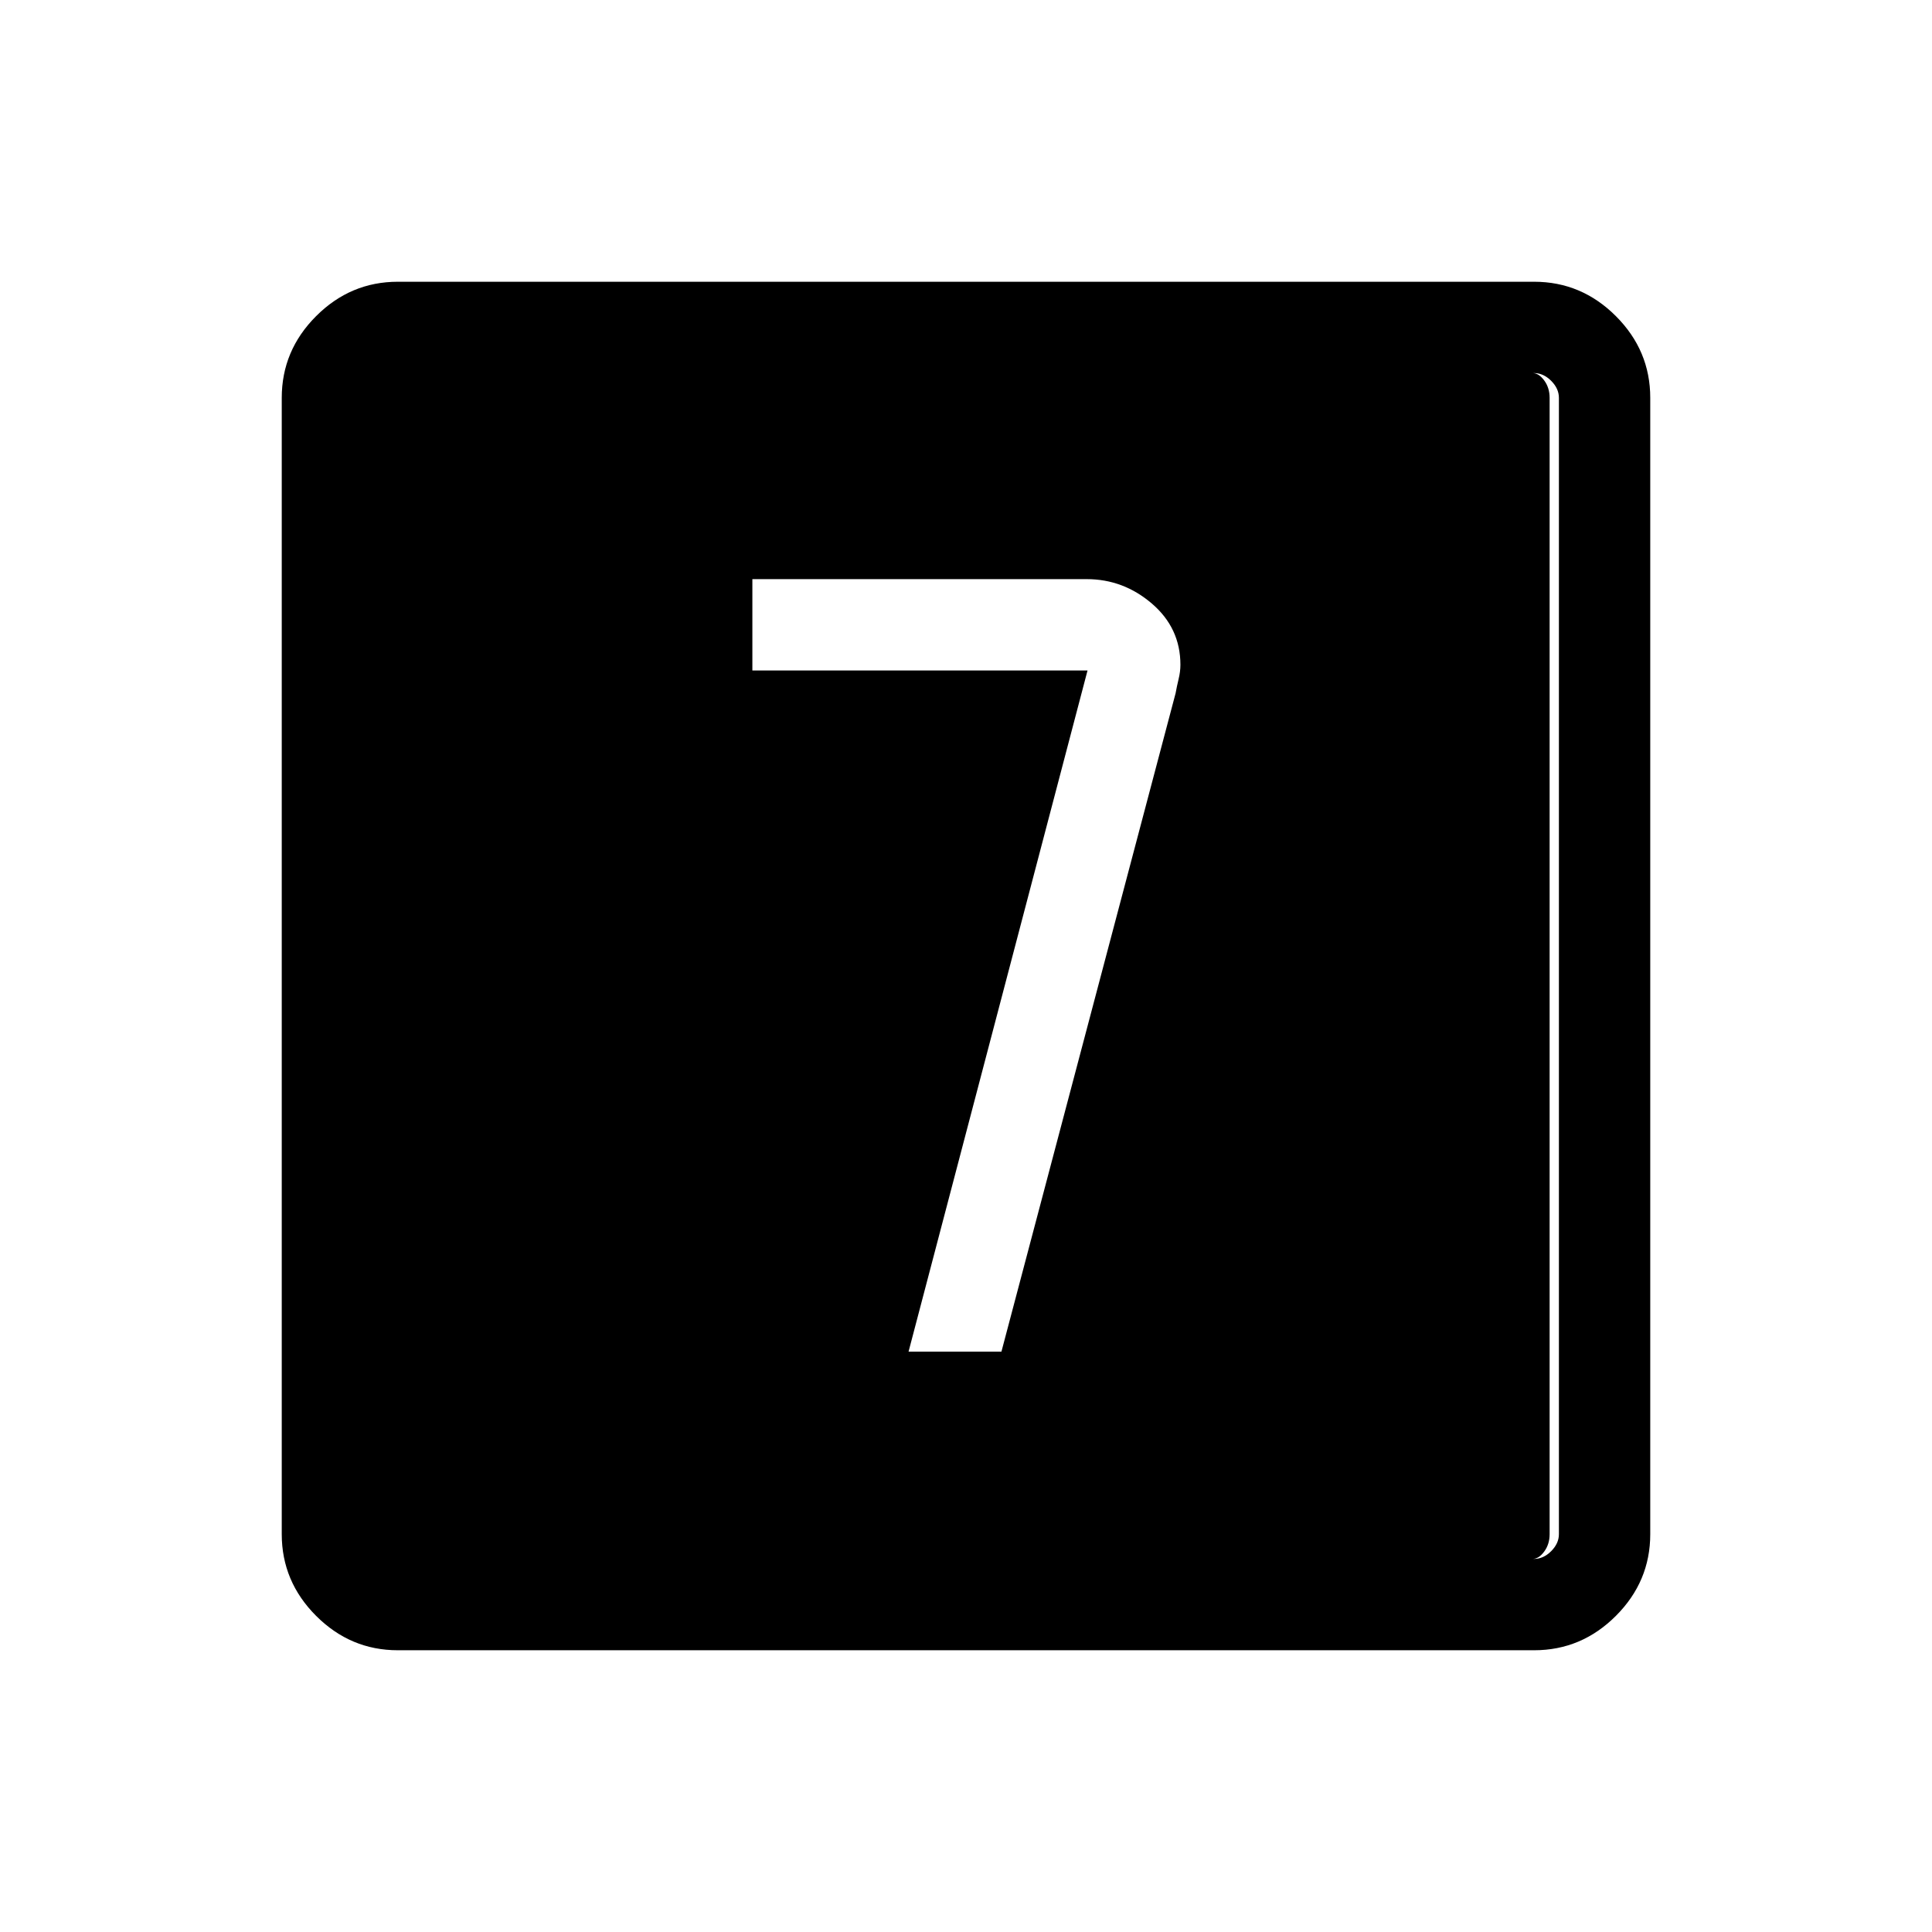
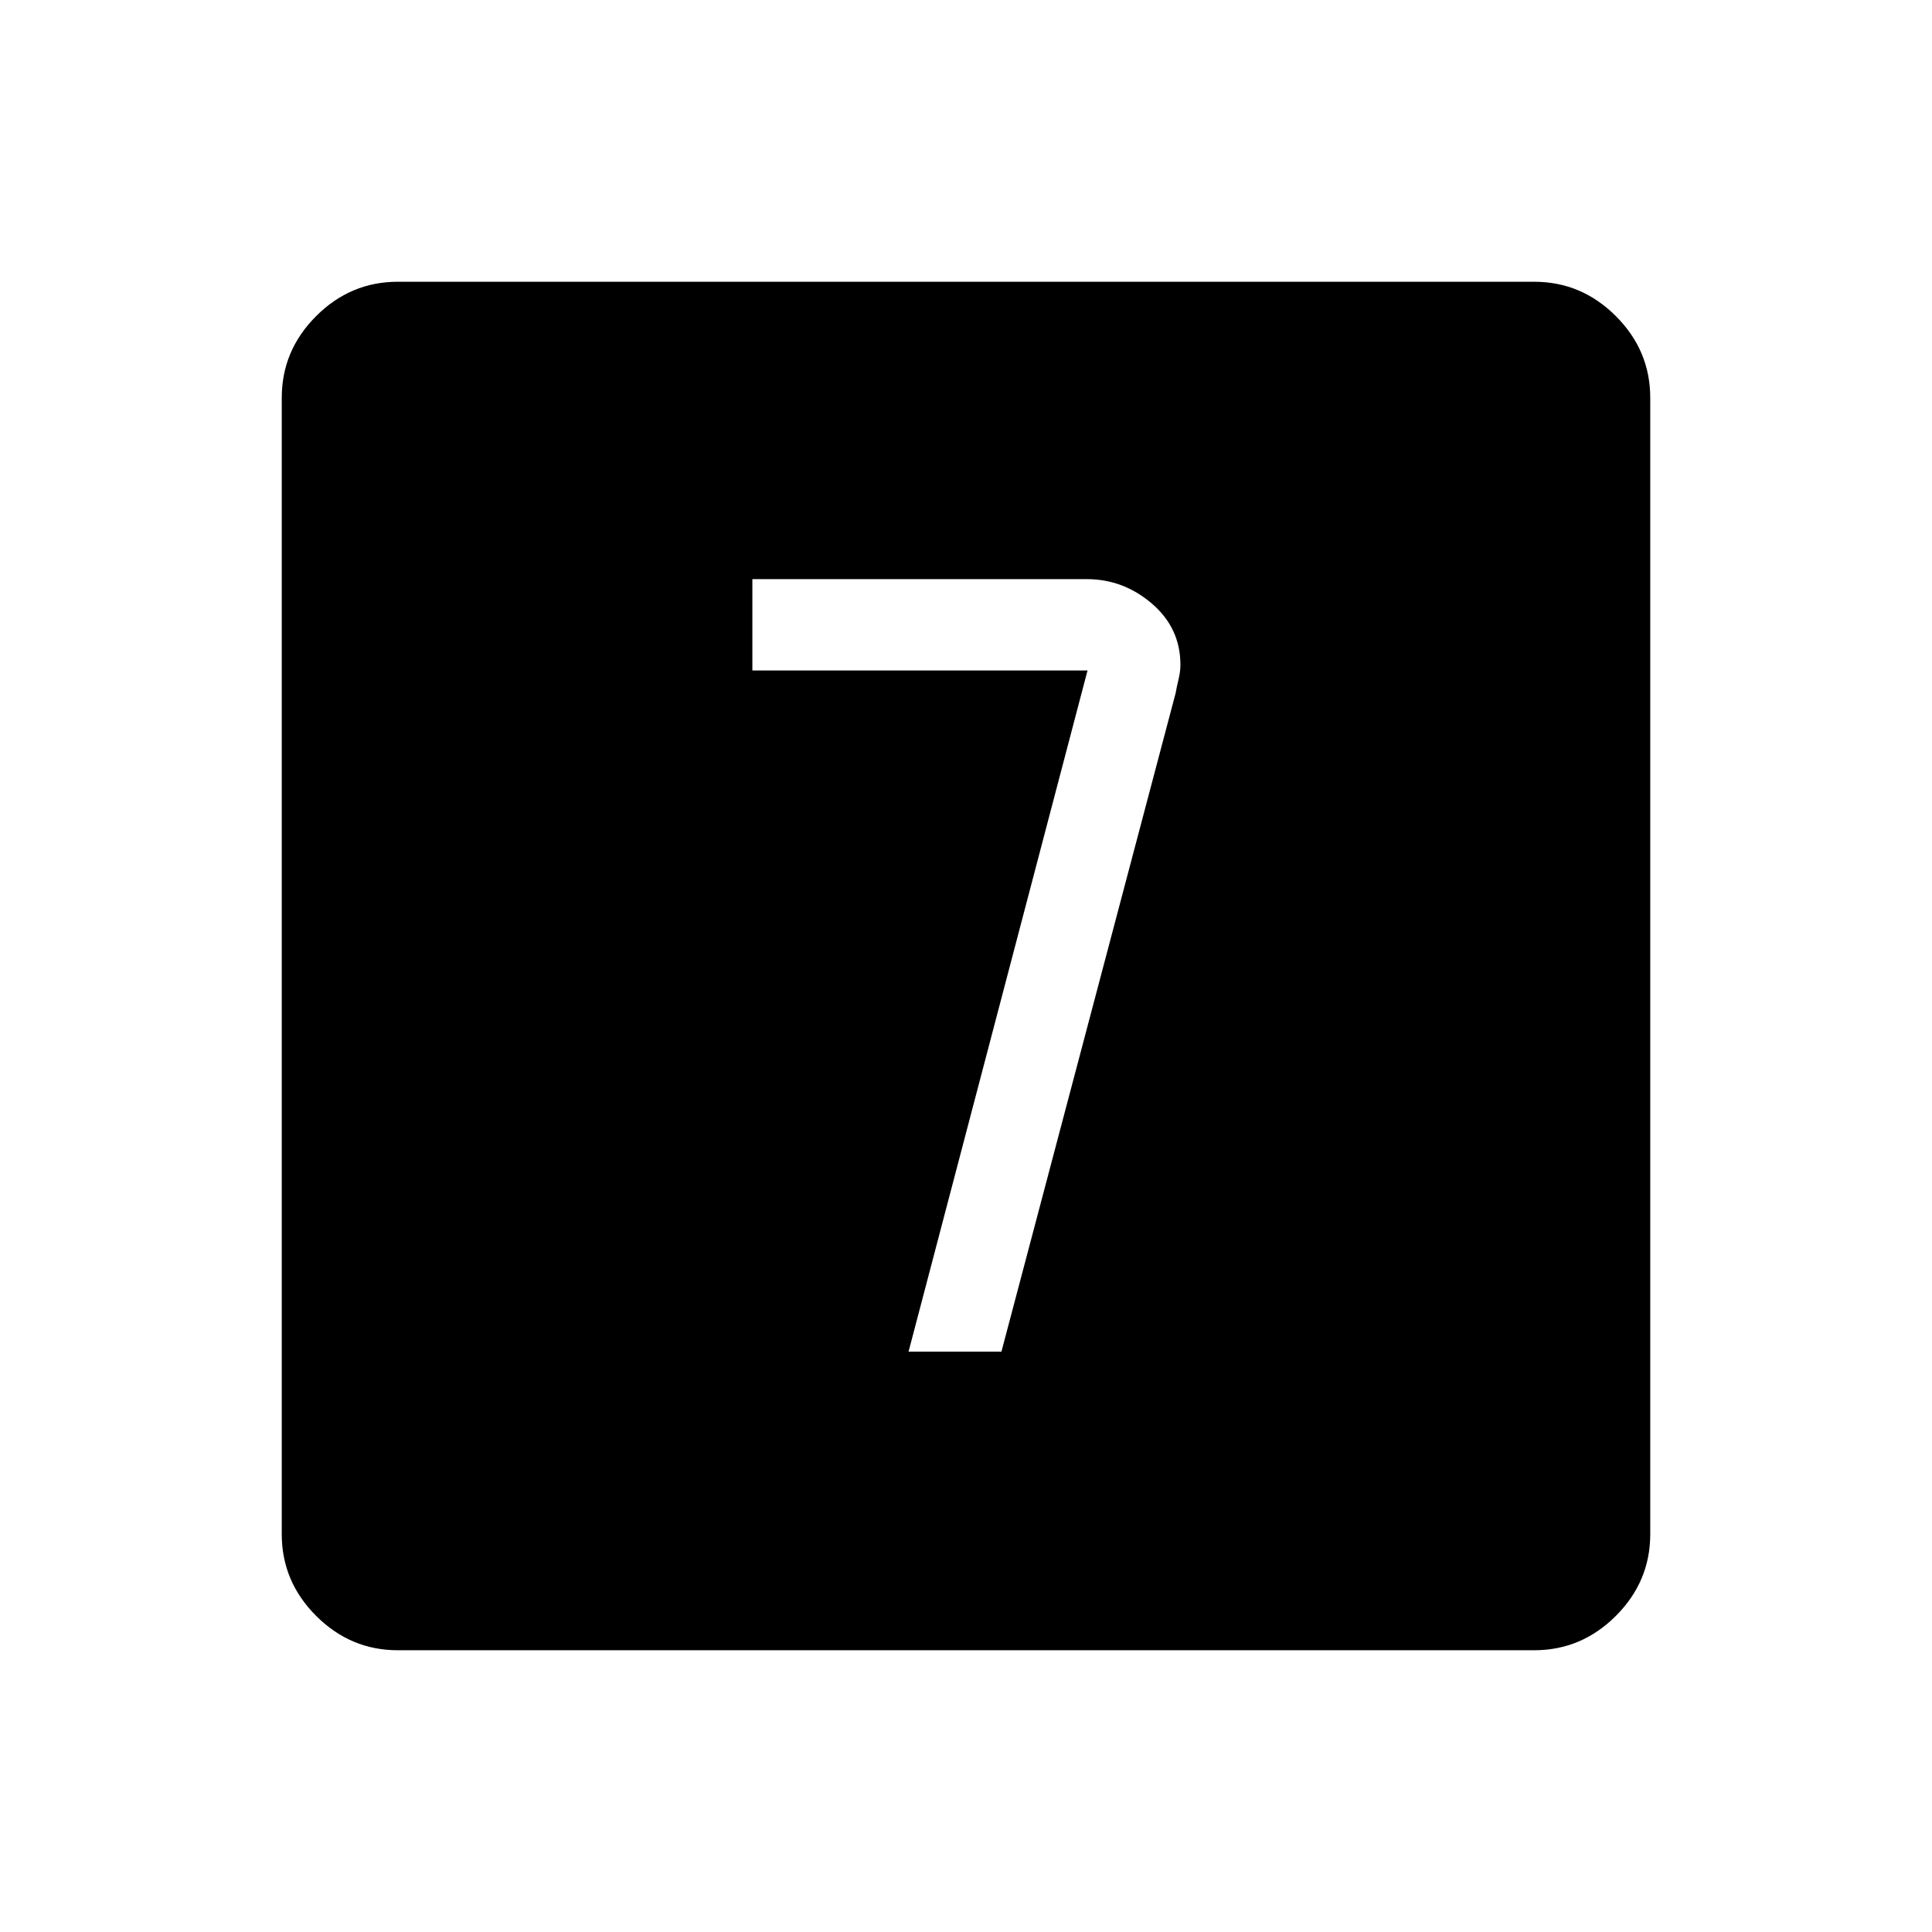
<svg xmlns="http://www.w3.org/2000/svg" viewBox="0 -960 960 960">
-   <path d="M197.69-140q-23.53 0-40.61-17.08T140-197.69v-564.62q0-23.53 17.08-40.61T197.69-820h564.62q23.53 0 40.61 17.08T820-762.31v564.62q0 23.53-17.08 40.61T762.31-140H197.69Zm0-45.39h564.62q4.61 0 8.46-3.84 3.84-3.85 3.84-8.46v-564.62q0-4.61-3.84-8.46-3.85-3.84-8.46-3.84H197.69q-4.61 0-8.46 3.84-3.84 3.85-3.84 8.46v564.62q0 4.61 3.84 8.46 3.85 3.84 8.46 3.84Zm-3.84-589.22h567.69q3.07 0 5.77 3.65 2.69 3.65 2.69 8.65v564.62q0 5-2.69 8.65-2.7 3.65-5.77 3.65H193.85q-3.08 0-5.77-3.65-2.69-3.65-2.69-8.65v-564.62q0-5 2.69-8.65 2.69-3.65 5.77-3.65Zm257.61 486.22h46.15l86.54-327.15q.62-3.43 1.5-7.08.89-3.65.89-7.07 0-18.23-14.17-30.39-14.18-12.15-32.37-12.15H373.85v45.38h166.54l-88.93 338.46Z" />
+   <path d="M197.69-140q-23.53 0-40.61-17.08T140-197.69v-564.62q0-23.53 17.08-40.61T197.69-820h564.62q23.53 0 40.61 17.08T820-762.31v564.62q0 23.53-17.08 40.61T762.31-140H197.69Zm253.77-148.39h46.15l86.54-327.15q.62-3.43 1.5-7.08.89-3.65.89-7.07 0-18.23-14.17-30.39-14.18-12.15-32.37-12.15H373.85v45.38h166.54l-88.93 338.46Z" />
</svg>
